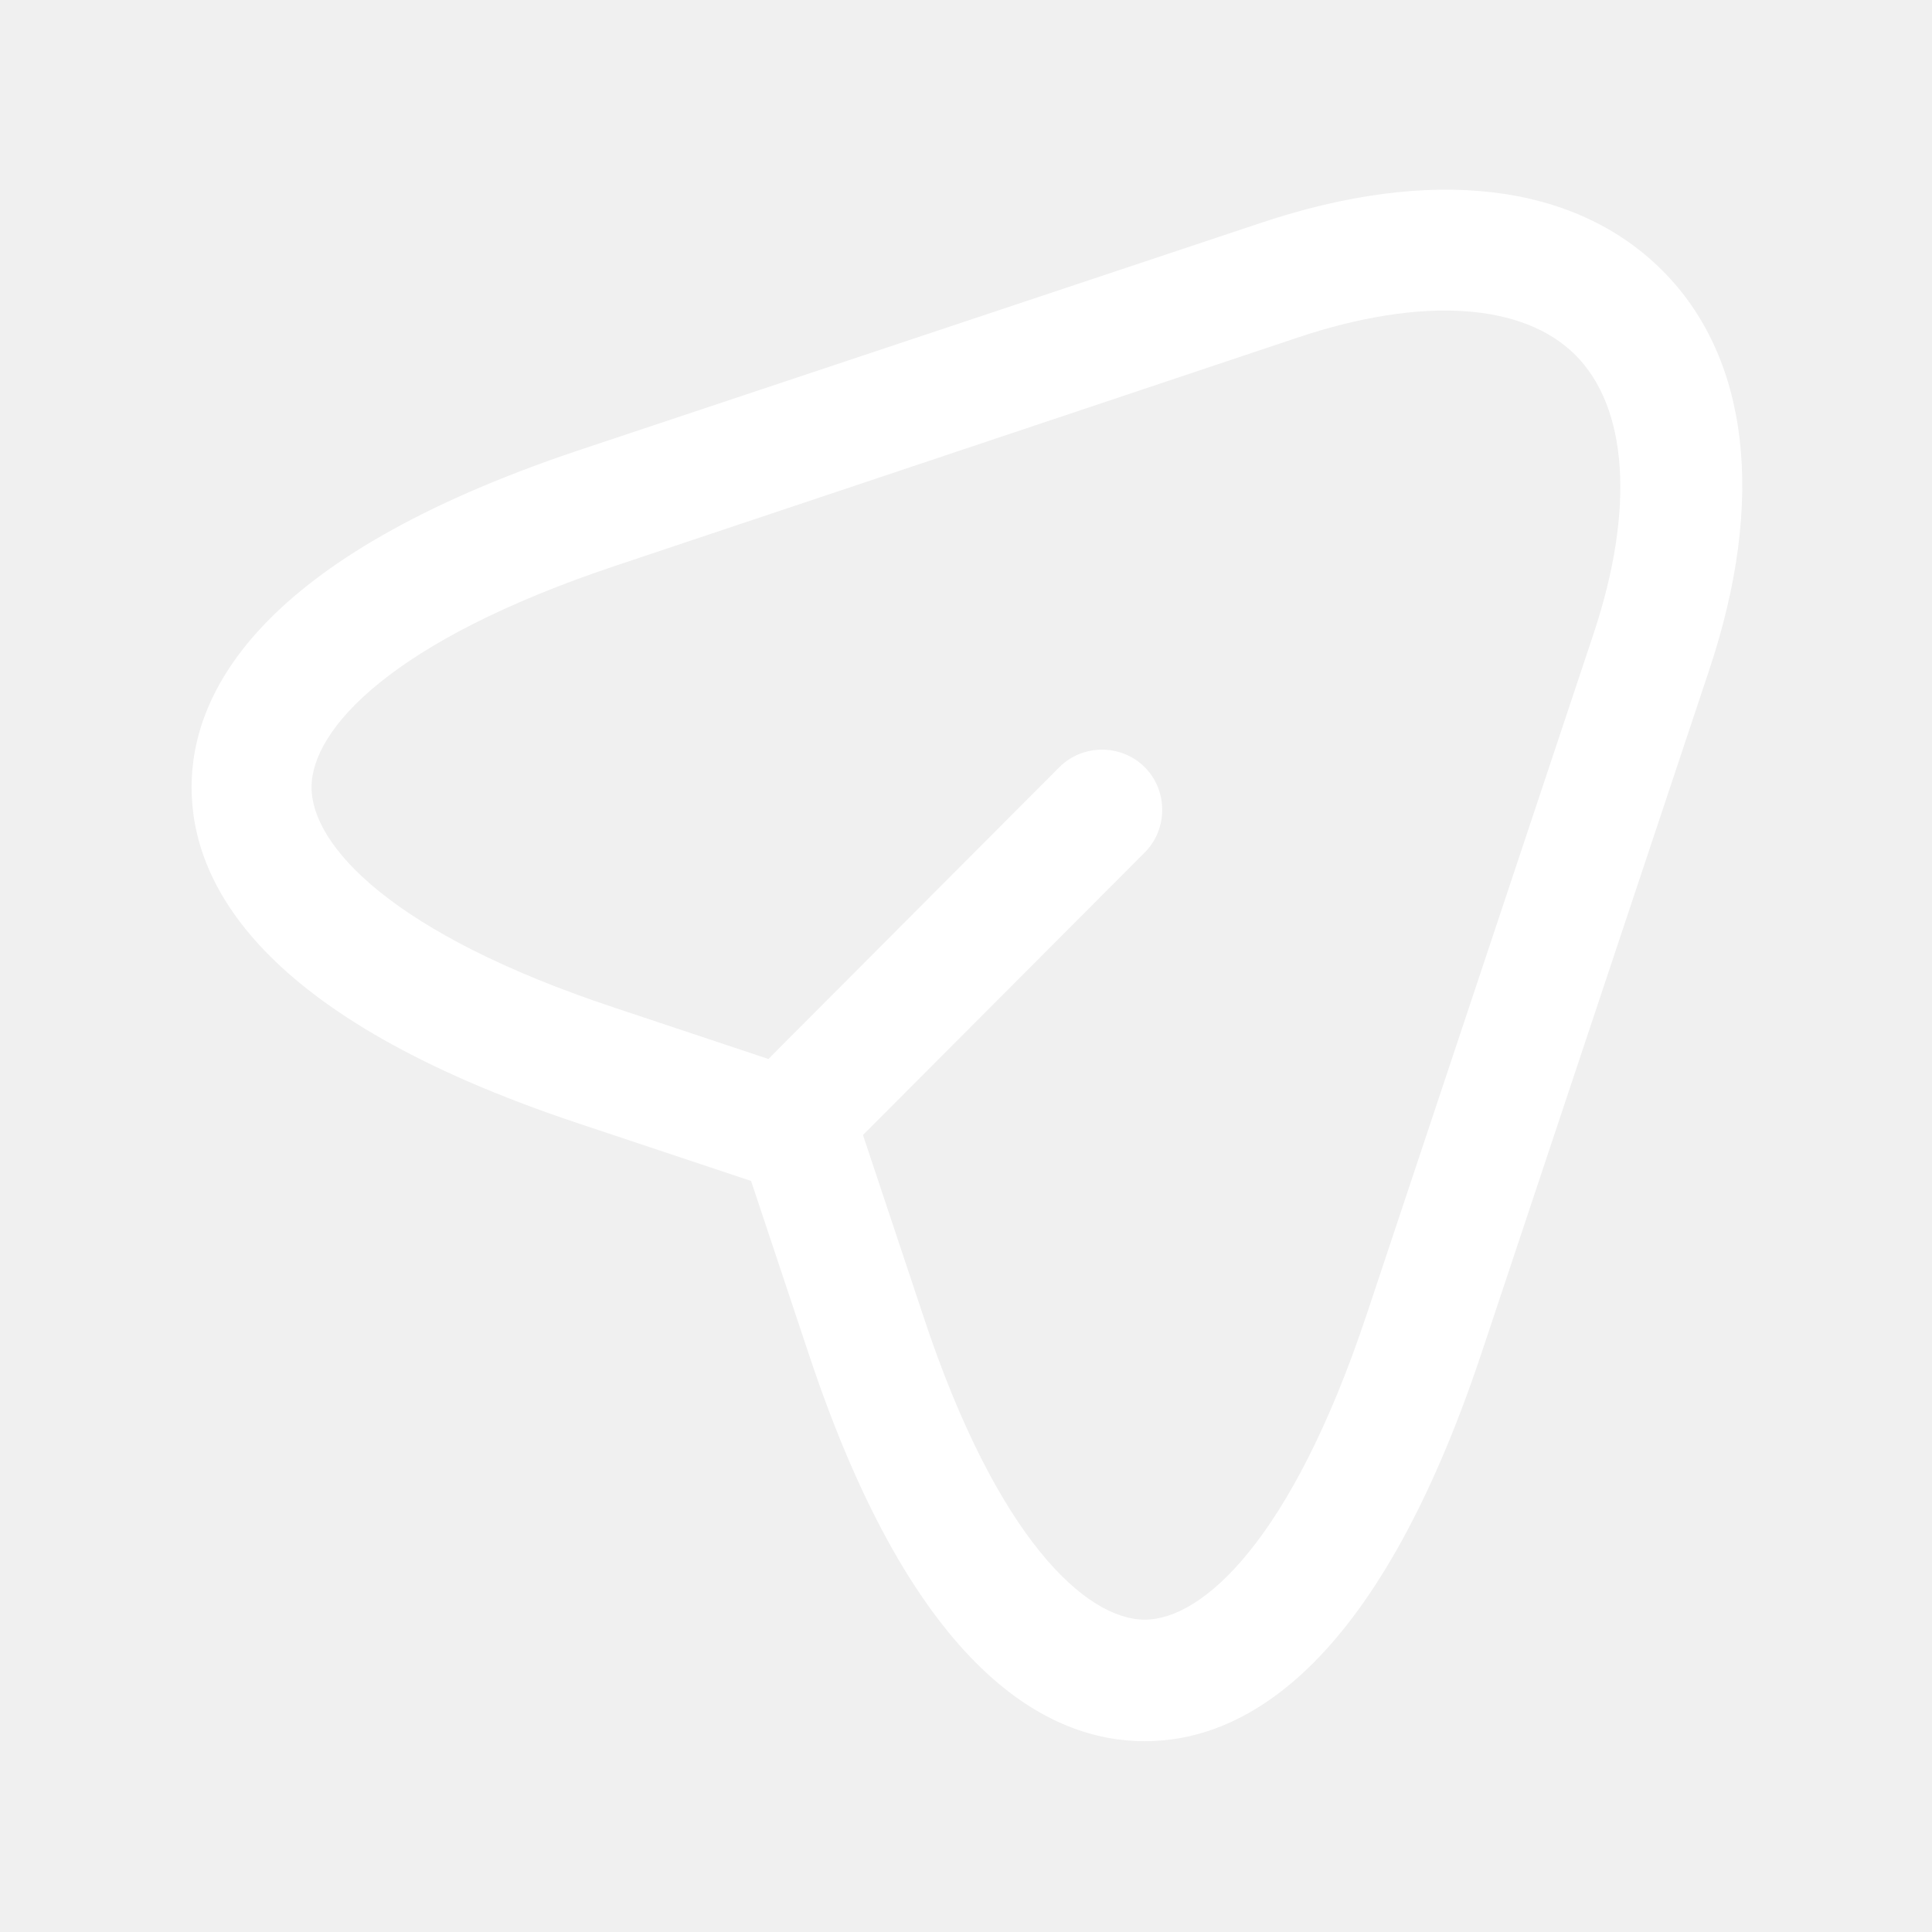
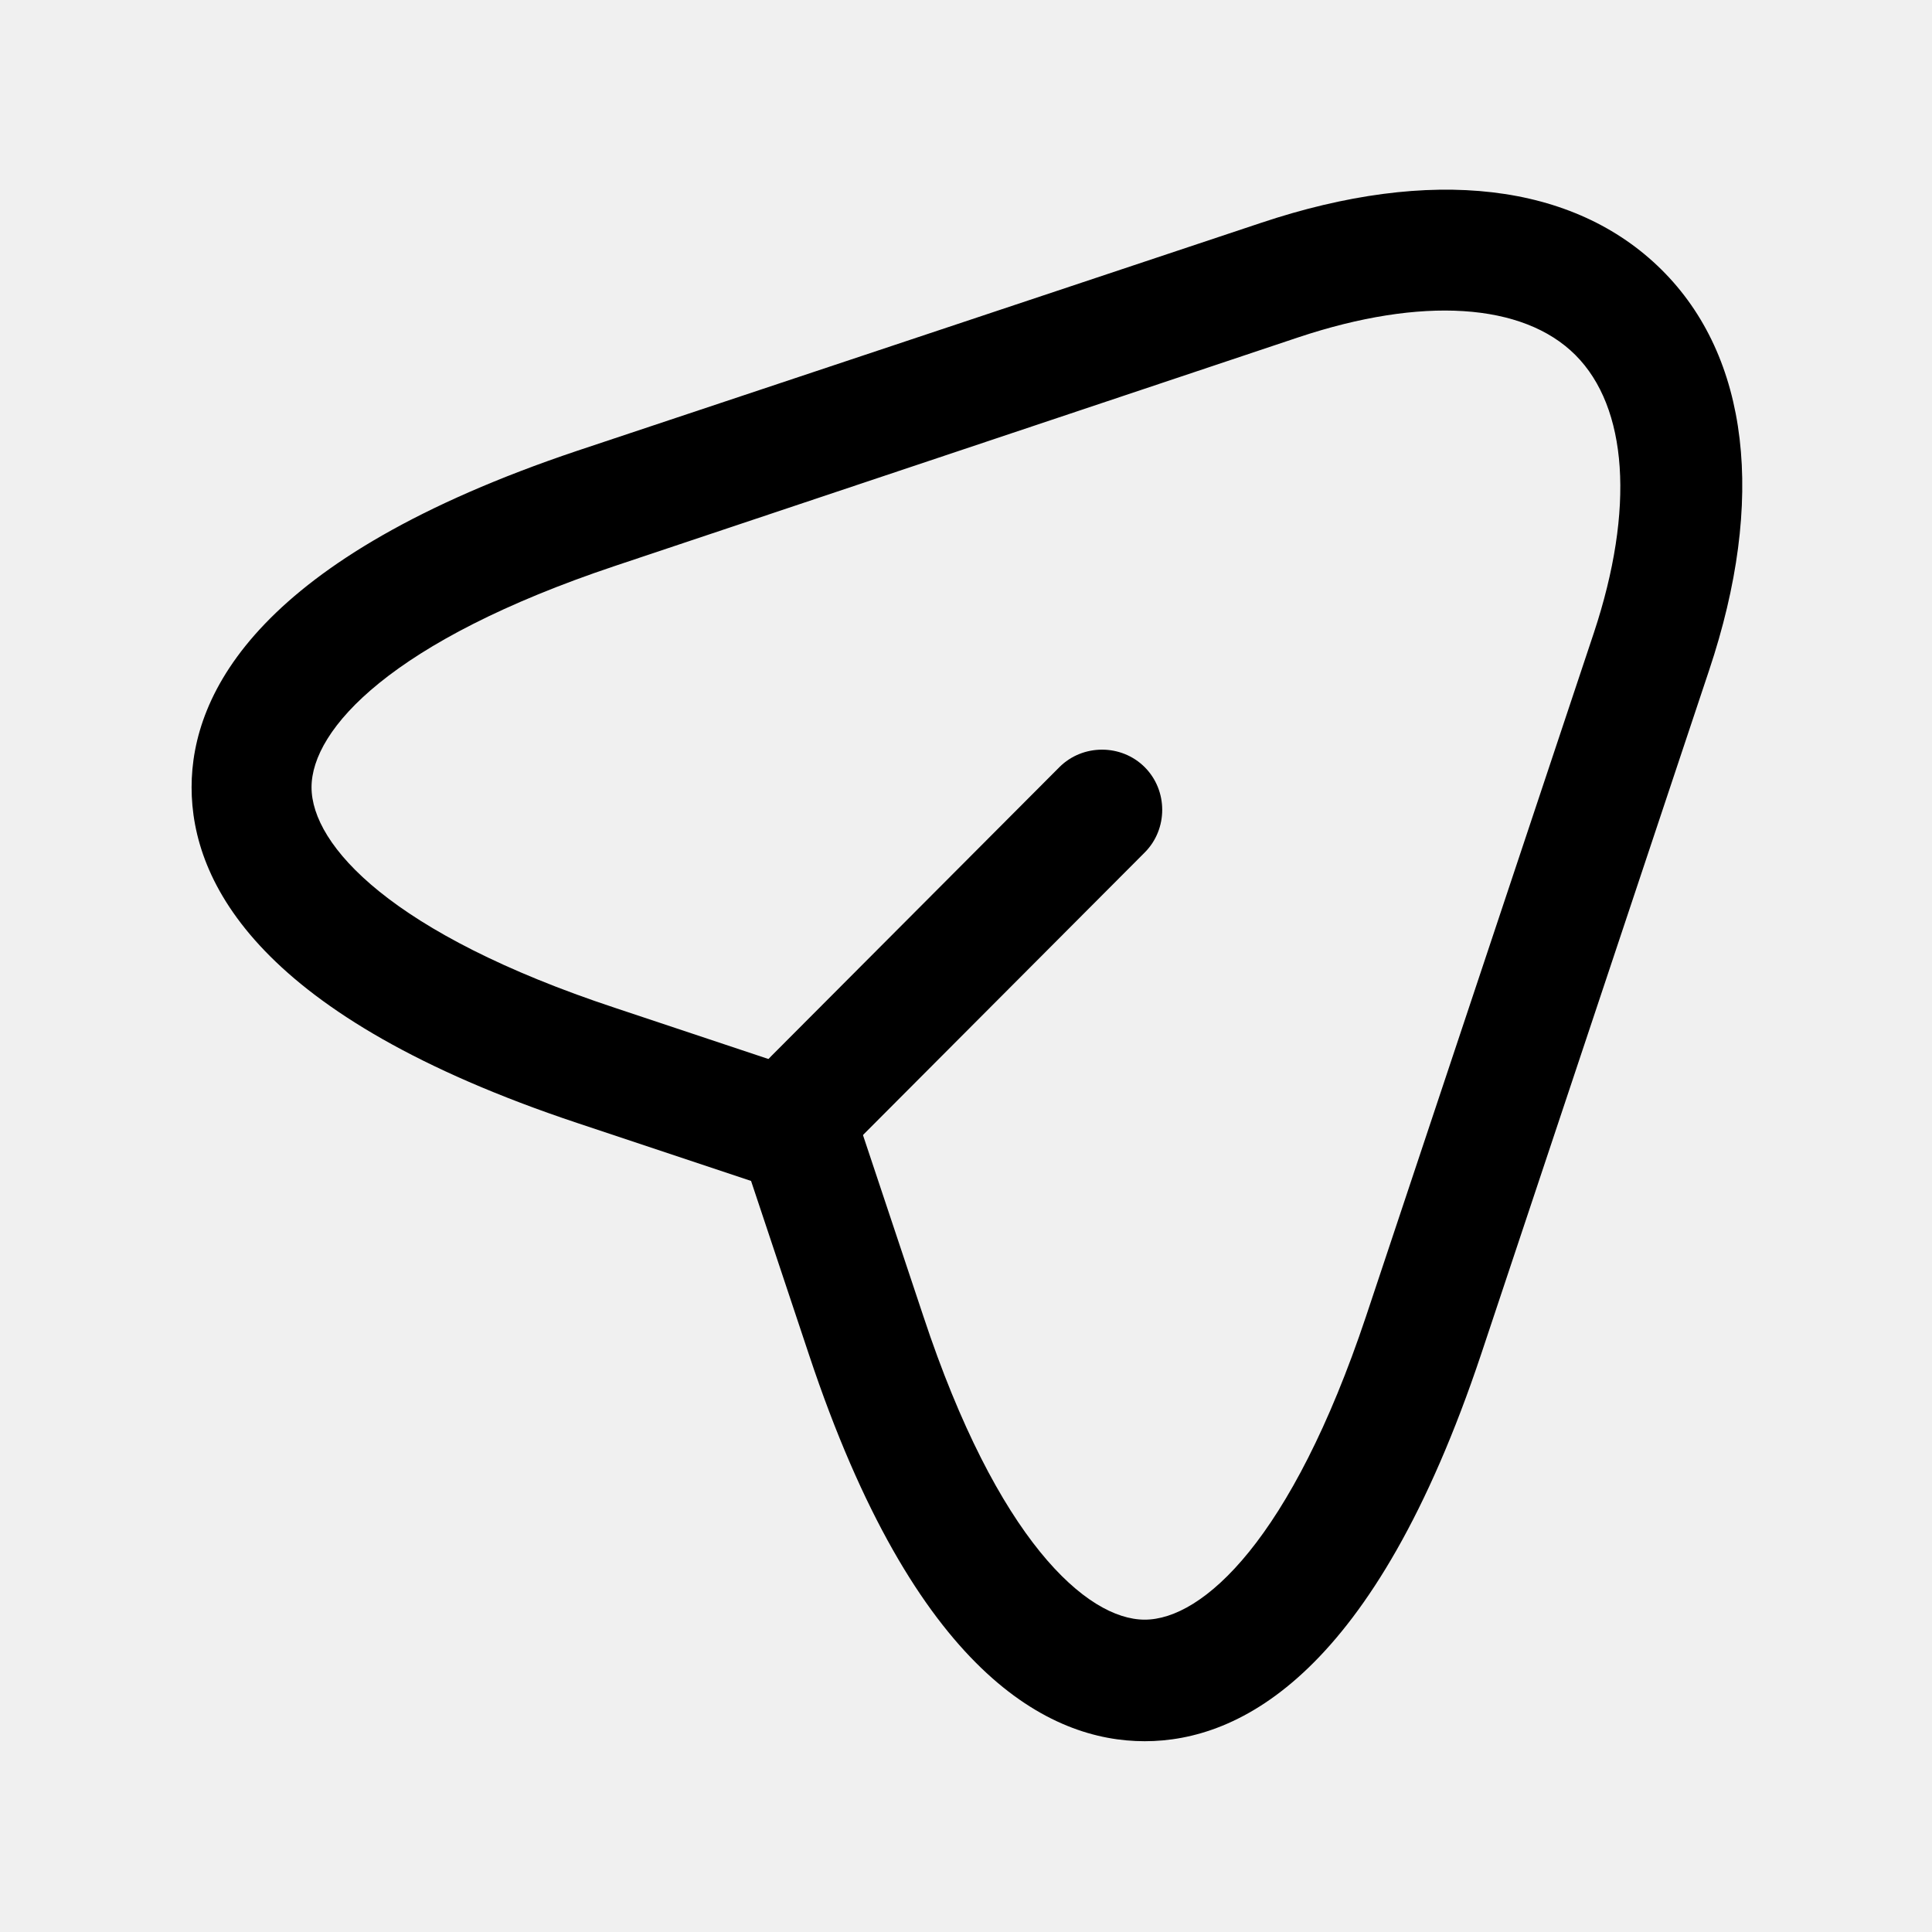
- <svg xmlns="http://www.w3.org/2000/svg" width="24" height="24" viewBox="0 0 24 24" fill="none">
-   <path d="M14.22 21.63C13.04 21.63 11.37 20.8 10.05 16.83L9.33 14.67L7.17 13.95C3.21 12.63 2.38 10.96 2.38 9.78C2.38 8.61 3.21 6.93 7.17 5.6L15.66 2.77C17.78 2.06 19.55 2.27 20.64 3.35C21.73 4.43 21.94 6.21 21.23 8.33L18.4 16.82C17.07 20.8 15.4 21.63 14.22 21.63ZM7.64 7.03C4.86 7.96 3.87 9.06 3.87 9.78C3.87 10.5 4.86 11.6 7.64 12.52L10.16 13.36C10.38 13.43 10.56 13.61 10.63 13.83L11.47 16.35C12.39 19.13 13.5 20.12 14.22 20.12C14.94 20.12 16.04 19.13 16.97 16.35L19.8 7.86C20.31 6.32 20.22 5.06 19.57 4.41C18.92 3.76 17.66 3.68 16.13 4.19L7.64 7.03Z" fill="white" />
-   <path d="M10.11 14.4C9.92 14.4 9.73 14.33 9.58 14.18C9.29 13.89 9.29 13.41 9.58 13.12L13.16 9.53C13.45 9.24 13.93 9.24 14.22 9.53C14.51 9.82 14.51 10.3 14.22 10.59L10.64 14.18C10.5 14.33 10.3 14.4 10.11 14.4Z" fill="white" />
+ <svg xmlns="http://www.w3.org/2000/svg" width="24" height="24" viewBox="0 0 24 24">
+   <path d="M14.22 21.63C13.04 21.63 11.37 20.8 10.05 16.83L9.33 14.67L7.17 13.95C3.21 12.63 2.38 10.96 2.38 9.78C2.38 8.61 3.21 6.93 7.17 5.6L15.66 2.77C17.78 2.06 19.55 2.27 20.64 3.35C21.73 4.43 21.94 6.21 21.23 8.33L18.4 16.82C17.07 20.8 15.4 21.63 14.22 21.63ZM7.64 7.03C4.86 7.96 3.87 9.06 3.87 9.78C3.87 10.5 4.86 11.6 7.64 12.52L10.16 13.36C10.38 13.43 10.56 13.61 10.63 13.83L11.47 16.35C12.39 19.13 13.5 20.12 14.22 20.12C14.94 20.12 16.04 19.13 16.97 16.35L19.8 7.86C20.31 6.32 20.22 5.06 19.57 4.41C18.92 3.76 17.66 3.68 16.13 4.19L7.64 7.03Z" />
+   <path d="M10.11 14.4C9.92 14.4 9.73 14.33 9.58 14.18C9.29 13.89 9.29 13.41 9.58 13.12L13.16 9.53C13.45 9.24 13.93 9.24 14.22 9.53C14.51 9.82 14.51 10.3 14.22 10.59L10.64 14.18C10.5 14.33 10.3 14.4 10.11 14.4Z" />
</svg>
